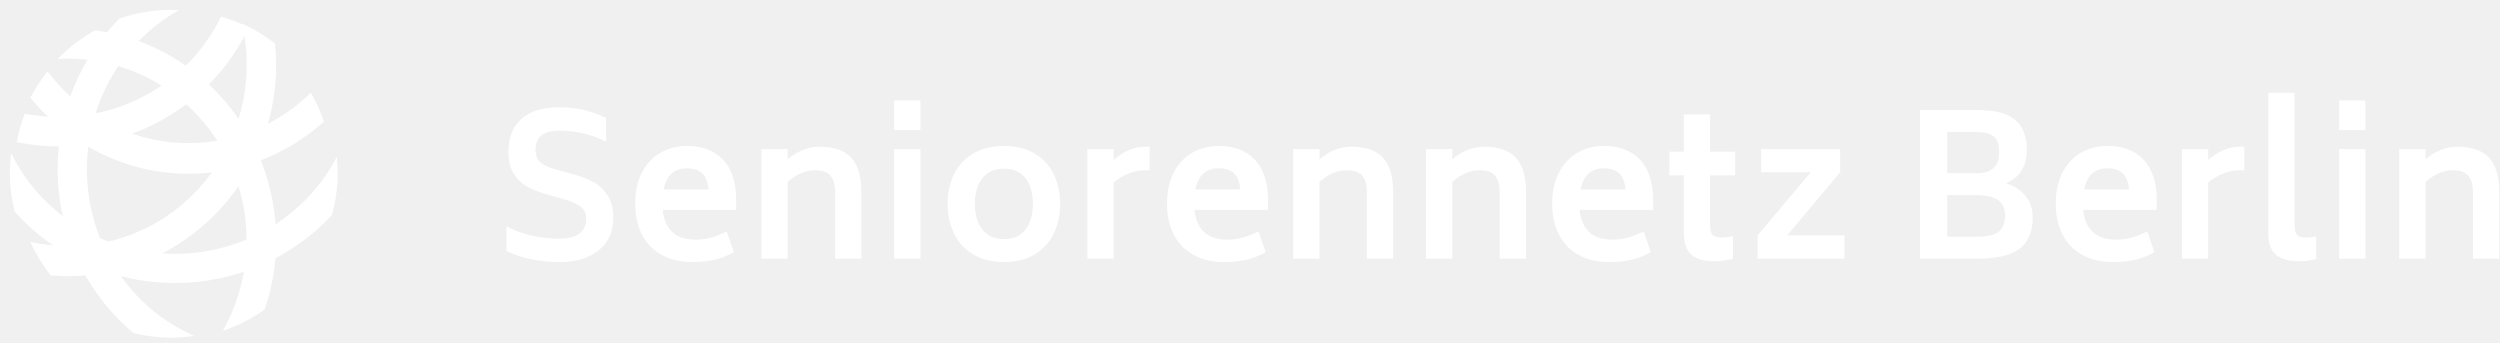
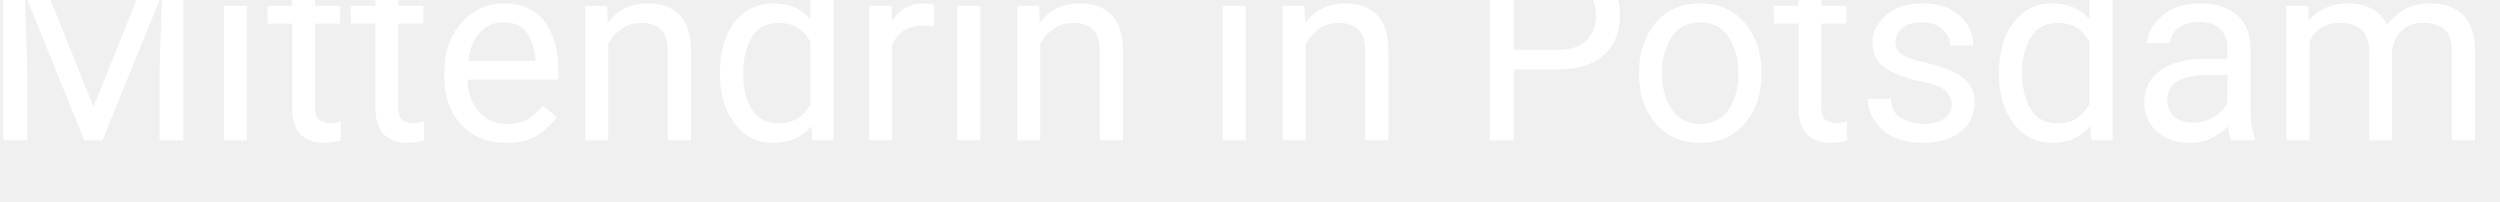
- <svg xmlns="http://www.w3.org/2000/svg" width="241" height="33" viewBox="0 0 241 33">
-   <g fill="#FFFFFF" fill-rule="evenodd">
-     <path fill-rule="nonzero" d="M53.91,25.259 C52.007,25.259 50.313,24.906 48.826,24.2 L48.826,21.819 C50.351,22.613 52.045,23.009 53.91,23.009 C54.805,23.009 55.46,22.839 55.876,22.499 C56.292,22.159 56.506,21.705 56.518,21.138 C56.518,20.584 56.326,20.168 55.942,19.891 C55.606,19.648 55.098,19.425 54.419,19.221 L52.833,18.776 C52.102,18.574 51.466,18.332 50.924,18.048 C50.382,17.765 49.929,17.349 49.563,16.801 C49.198,16.253 49.015,15.544 49.015,14.675 C49.015,13.263 49.437,12.189 50.281,11.452 C51.126,10.715 52.316,10.346 53.853,10.346 C54.773,10.346 55.583,10.431 56.282,10.602 C56.981,10.772 57.696,11.027 58.427,11.367 L58.427,13.673 C57.054,12.955 55.529,12.596 53.853,12.596 C52.367,12.596 51.623,13.219 51.623,14.467 C51.636,15.021 51.809,15.43 52.143,15.695 C52.435,15.927 52.913,16.139 53.577,16.332 L55.176,16.772 C55.97,16.987 56.644,17.245 57.199,17.547 C57.753,17.85 58.213,18.281 58.578,18.842 C58.944,19.403 59.126,20.13 59.126,21.025 C59.114,22.335 58.645,23.368 57.718,24.125 C56.792,24.881 55.523,25.259 53.91,25.259 Z M63.88,20.231 C64.081,22.146 65.14,23.104 67.055,23.104 C67.546,23.104 68.025,23.041 68.491,22.915 C68.958,22.789 69.481,22.587 70.06,22.31 L70.741,24.314 C70.136,24.654 69.518,24.896 68.888,25.041 C68.258,25.186 67.546,25.259 66.753,25.259 C65.581,25.259 64.579,25.022 63.748,24.55 C62.916,24.077 62.289,23.419 61.867,22.575 C61.445,21.73 61.234,20.748 61.234,19.626 C61.234,18.454 61.454,17.45 61.895,16.612 C62.336,15.774 62.935,15.141 63.691,14.712 C64.447,14.284 65.291,14.07 66.223,14.07 C67.698,14.07 68.854,14.508 69.692,15.383 C70.53,16.259 70.955,17.541 70.967,19.229 L70.967,20.231 L63.88,20.231 Z M66.223,16.224 C64.989,16.224 64.239,16.905 63.974,18.266 L68.302,18.266 C68.239,17.56 68.038,17.043 67.698,16.716 C67.357,16.388 66.866,16.224 66.223,16.224 Z M79.009,14.145 C80.37,14.145 81.381,14.492 82.043,15.185 C82.704,15.878 83.035,17.005 83.035,18.568 L83.035,24.937 L80.502,24.937 L80.502,18.568 C80.502,17.824 80.354,17.28 80.058,16.933 C79.762,16.587 79.249,16.413 78.518,16.413 C77.661,16.413 76.798,16.785 75.929,17.528 L75.929,24.937 L73.396,24.937 L73.396,14.372 L75.929,14.372 L75.929,15.355 C76.886,14.548 77.913,14.145 79.009,14.145 Z M86.201,9.685 L88.733,9.685 L88.733,12.539 L86.201,12.539 L86.201,9.685 Z M86.201,14.372 L88.733,14.372 L88.733,24.937 L86.201,24.937 L86.201,14.372 Z M96.794,25.259 C95.622,25.259 94.627,25.013 93.808,24.521 C92.989,24.03 92.375,23.359 91.965,22.509 C91.556,21.658 91.351,20.704 91.351,19.645 C91.351,18.599 91.556,17.654 91.965,16.81 C92.375,15.966 92.989,15.298 93.808,14.807 C94.627,14.315 95.622,14.07 96.794,14.07 C97.953,14.07 98.939,14.315 99.752,14.807 C100.565,15.298 101.176,15.966 101.585,16.81 C101.995,17.654 102.2,18.599 102.2,19.645 C102.2,20.704 101.995,21.658 101.585,22.509 C101.176,23.359 100.565,24.03 99.752,24.521 C98.939,25.013 97.953,25.259 96.794,25.259 Z M96.794,23.047 C97.689,23.047 98.375,22.742 98.854,22.131 C99.333,21.519 99.572,20.691 99.572,19.645 C99.572,18.599 99.333,17.774 98.854,17.169 C98.375,16.564 97.689,16.262 96.794,16.262 C95.887,16.262 95.191,16.564 94.706,17.169 C94.221,17.774 93.978,18.599 93.978,19.645 C93.978,20.691 94.221,21.519 94.706,22.131 C95.191,22.742 95.887,23.047 96.794,23.047 Z M110.827,14.145 L110.827,16.413 L110.393,16.413 C109.36,16.413 108.345,16.804 107.35,17.585 L107.35,24.937 L104.817,24.937 L104.817,14.372 L107.35,14.372 L107.35,15.431 C108.32,14.574 109.334,14.145 110.393,14.145 L110.827,14.145 Z M115.146,20.231 C115.348,22.146 116.406,23.104 118.321,23.104 C118.813,23.104 119.291,23.041 119.758,22.915 C120.224,22.789 120.747,22.587 121.326,22.31 L122.007,24.314 C121.402,24.654 120.785,24.896 120.155,25.041 C119.525,25.186 118.813,25.259 118.019,25.259 C116.847,25.259 115.845,25.022 115.014,24.55 C114.182,24.077 113.555,23.419 113.133,22.575 C112.711,21.73 112.5,20.748 112.5,19.626 C112.5,18.454 112.721,17.45 113.162,16.612 C113.603,15.774 114.201,15.141 114.957,14.712 C115.713,14.284 116.557,14.07 117.49,14.07 C118.964,14.07 120.12,14.508 120.958,15.383 C121.796,16.259 122.221,17.541 122.234,19.229 L122.234,20.231 L115.146,20.231 Z M117.49,16.224 C116.255,16.224 115.505,16.905 115.241,18.266 L119.569,18.266 C119.506,17.56 119.304,17.043 118.964,16.716 C118.624,16.388 118.132,16.224 117.49,16.224 Z M130.276,14.145 C131.636,14.145 132.647,14.492 133.309,15.185 C133.971,15.878 134.301,17.005 134.301,18.568 L134.301,24.937 L131.769,24.937 L131.769,18.568 C131.769,17.824 131.621,17.28 131.324,16.933 C131.028,16.587 130.515,16.413 129.784,16.413 C128.927,16.413 128.064,16.785 127.195,17.528 L127.195,24.937 L124.662,24.937 L124.662,14.372 L127.195,14.372 L127.195,15.355 C128.152,14.548 129.179,14.145 130.276,14.145 Z M143.08,14.145 C144.441,14.145 145.452,14.492 146.114,15.185 C146.775,15.878 147.106,17.005 147.106,18.568 L147.106,24.937 L144.573,24.937 L144.573,18.568 C144.573,17.824 144.425,17.28 144.129,16.933 C143.833,16.587 143.32,16.413 142.589,16.413 C141.732,16.413 140.869,16.785 140,17.528 L140,24.937 L137.467,24.937 L137.467,14.372 L140,14.372 L140,15.355 C140.957,14.548 141.984,14.145 143.08,14.145 Z M152.275,20.231 C152.477,22.146 153.535,23.104 155.45,23.104 C155.942,23.104 156.421,23.041 156.887,22.915 C157.353,22.789 157.876,22.587 158.455,22.31 L159.136,24.314 C158.531,24.654 157.914,24.896 157.284,25.041 C156.654,25.186 155.942,25.259 155.148,25.259 C153.976,25.259 152.974,25.022 152.143,24.55 C151.311,24.077 150.684,23.419 150.262,22.575 C149.84,21.73 149.629,20.748 149.629,19.626 C149.629,18.454 149.85,17.45 150.291,16.612 C150.732,15.774 151.33,15.141 152.086,14.712 C152.842,14.284 153.686,14.07 154.619,14.07 C156.093,14.07 157.249,14.508 158.087,15.383 C158.925,16.259 159.35,17.541 159.363,19.229 L159.363,20.231 L152.275,20.231 Z M154.619,16.224 C153.384,16.224 152.634,16.905 152.37,18.266 L156.698,18.266 C156.635,17.56 156.433,17.043 156.093,16.716 C155.753,16.388 155.261,16.224 154.619,16.224 Z M164.853,16.905 L164.853,21.686 C164.853,22.14 164.929,22.455 165.08,22.631 C165.231,22.808 165.508,22.896 165.911,22.896 C166.315,22.896 166.699,22.846 167.064,22.745 L167.064,24.956 C166.346,25.107 165.754,25.183 165.288,25.183 C164.242,25.183 163.486,24.962 163.02,24.521 C162.554,24.08 162.32,23.4 162.32,22.48 L162.32,16.905 L160.922,16.905 L160.922,14.618 L162.32,14.618 L162.32,11.027 L164.853,11.027 L164.853,14.618 L167.272,14.618 L167.272,16.905 L164.853,16.905 Z M177.809,22.688 L177.809,24.937 L169.436,24.937 L169.436,22.688 L174.558,16.602 L169.777,16.602 L169.777,14.372 L177.393,14.372 L177.393,16.602 L172.29,22.688 L177.809,22.688 Z M193.383,17.661 C194.202,17.925 194.835,18.341 195.282,18.908 C195.729,19.475 195.953,20.168 195.953,20.987 C195.953,22.31 195.54,23.299 194.715,23.954 C193.89,24.61 192.507,24.937 190.567,24.937 L185.086,24.937 L185.086,10.611 L190.567,10.611 C192.318,10.611 193.559,10.932 194.29,11.575 C195.021,12.218 195.386,13.175 195.386,14.448 C195.386,15.216 195.225,15.868 194.904,16.404 C194.583,16.939 194.076,17.358 193.383,17.661 Z M187.713,16.697 L190.567,16.697 C192.003,16.697 192.721,16.023 192.721,14.675 C192.721,13.981 192.557,13.484 192.23,13.181 C191.902,12.879 191.348,12.728 190.567,12.728 L187.713,12.728 L187.713,16.697 Z M193.288,20.798 C193.288,20.105 193.061,19.601 192.608,19.286 C192.154,18.971 191.474,18.814 190.567,18.814 L187.713,18.814 L187.713,22.82 L190.567,22.82 C191.562,22.82 192.264,22.66 192.674,22.338 C193.083,22.017 193.288,21.504 193.288,20.798 Z M200.82,20.231 C201.021,22.146 202.08,23.104 203.995,23.104 C204.486,23.104 204.965,23.041 205.431,22.915 C205.898,22.789 206.42,22.587 207,22.31 L207.68,24.314 C207.076,24.654 206.458,24.896 205.828,25.041 C205.198,25.186 204.486,25.259 203.693,25.259 C202.521,25.259 201.519,25.022 200.687,24.55 C199.856,24.077 199.229,23.419 198.807,22.575 C198.385,21.73 198.174,20.748 198.174,19.626 C198.174,18.454 198.394,17.45 198.835,16.612 C199.276,15.774 199.875,15.141 200.631,14.712 C201.387,14.284 202.231,14.07 203.163,14.07 C204.638,14.07 205.794,14.508 206.632,15.383 C207.469,16.259 207.895,17.541 207.907,19.229 L207.907,20.231 L200.82,20.231 Z M203.163,16.224 C201.929,16.224 201.179,16.905 200.914,18.266 L205.242,18.266 C205.179,17.56 204.978,17.043 204.638,16.716 C204.297,16.388 203.806,16.224 203.163,16.224 Z M216.346,14.145 L216.346,16.413 L215.911,16.413 C214.878,16.413 213.864,16.804 212.869,17.585 L212.869,24.937 L210.336,24.937 L210.336,14.372 L212.869,14.372 L212.869,15.431 C213.839,14.574 214.853,14.145 215.911,14.145 L216.346,14.145 Z M221.648,25.183 C220.614,25.183 219.858,24.966 219.38,24.531 C218.901,24.096 218.661,23.425 218.661,22.518 L218.661,8.948 L221.194,8.948 L221.194,21.686 C221.194,22.14 221.27,22.455 221.421,22.631 C221.572,22.808 221.843,22.896 222.233,22.896 C222.624,22.896 222.971,22.858 223.273,22.783 L223.273,24.975 C222.681,25.114 222.139,25.183 221.648,25.183 Z M225.494,9.685 L228.026,9.685 L228.026,12.539 L225.494,12.539 L225.494,9.685 Z M225.494,14.372 L228.026,14.372 L228.026,24.937 L225.494,24.937 L225.494,14.372 Z M236.9,14.145 C238.261,14.145 239.272,14.492 239.933,15.185 C240.595,15.878 240.926,17.005 240.926,18.568 L240.926,24.937 L238.393,24.937 L238.393,18.568 C238.393,17.824 238.245,17.28 237.949,16.933 C237.653,16.587 237.139,16.413 236.408,16.413 C235.552,16.413 234.689,16.785 233.819,17.528 L233.819,24.937 L231.287,24.937 L231.287,14.372 L233.819,14.372 L233.819,15.355 C234.777,14.548 235.804,14.145 236.9,14.145 Z" />
-     <g transform="translate(.95 .95)">
-       <path d="M18.626,6.685 C15.629,4.086 12.033,2.478 8.218,1.975 C6.884,2.714 5.67,3.647 4.608,4.734 C13.924,4.186 22.029,11.33 22.771,20.834 C23.048,24.381 22.244,27.902 20.532,30.939 C21.983,30.454 23.34,29.758 24.568,28.885 C25.462,26.253 25.832,23.436 25.611,20.605 C25.186,15.168 22.706,10.224 18.626,6.685" />
-       <path d="M17.227,12.845 C11.89,12.845 6.869,10.242 3.635,5.925 C3.007,6.715 2.451,7.568 1.975,8.473 C5.748,13.059 11.319,15.799 17.227,15.799 C22.06,15.799 26.671,13.998 30.281,10.778 C29.945,9.799 29.521,8.865 29.019,7.985 C25.842,11.094 21.642,12.845 17.227,12.845" />
-       <path d="M22.834,5.296 C22.834,14.938 15.132,22.781 5.666,22.781 C4.422,22.781 3.184,22.635 1.975,22.365 C2.497,23.521 3.152,24.601 3.92,25.586 C4.5,25.638 5.082,25.673 5.666,25.673 C16.698,25.673 25.673,16.532 25.673,5.296 C25.673,4.612 25.63,3.932 25.564,3.255 C24.588,2.486 23.52,1.834 22.379,1.317 C22.676,2.614 22.834,3.95 22.834,5.296" />
-       <path d="M31.515,14.173 C28.58,19.848 22.591,23.519 15.91,23.519 C9.068,23.519 2.978,19.659 0.128,13.824 C0.047,14.457 0,15.101 0,15.757 C0,17.024 0.161,18.254 0.458,19.432 C4.234,23.705 9.817,26.331 15.91,26.331 C21.824,26.331 27.271,23.862 31.048,19.778 C31.404,18.496 31.598,17.148 31.598,15.757 C31.598,15.222 31.569,14.694 31.515,14.173" />
-       <path d="M16.307,0.02 C16.05,0.007 15.792,0 15.532,0 C13.783,0 12.104,0.303 10.537,0.852 C6.842,4.588 4.608,9.762 4.608,15.36 C4.608,21.642 7.382,27.376 11.923,31.158 C13.081,31.443 14.289,31.598 15.532,31.598 C16.294,31.598 17.042,31.539 17.774,31.43 C11.527,28.702 7.429,22.435 7.429,15.36 C7.429,8.862 10.932,3.028 16.307,0.02" />
-       <path d="M4.762,13.166 C12.695,13.166 19.75,8.644 23.04,1.686 C22.188,1.266 21.292,0.921 20.36,0.658 C17.501,6.527 11.502,10.33 4.762,10.33 C3.639,10.33 2.526,10.222 1.435,10.012 C1.095,10.889 0.834,11.804 0.658,12.749 C2.003,13.024 3.376,13.166 4.762,13.166" />
-     </g>
+ <svg xmlns="http://www.w3.org/2000/svg" width="285px" height="23px" viewBox="0 0 285 23" version="1.1">
+   <g id="Page-1" stroke="none" stroke-width="1" fill="none" fill-rule="evenodd" font-family="Roboto-Medium, Roboto" font-size="29" font-weight="400">
+     <text id="Mittendrin-in-Potsda" fill="#FFFFFF">
+       <tspan x="-2" y="16">Mittendrin in Potsdam</tspan>
+     </text>
  </g>
</svg>
